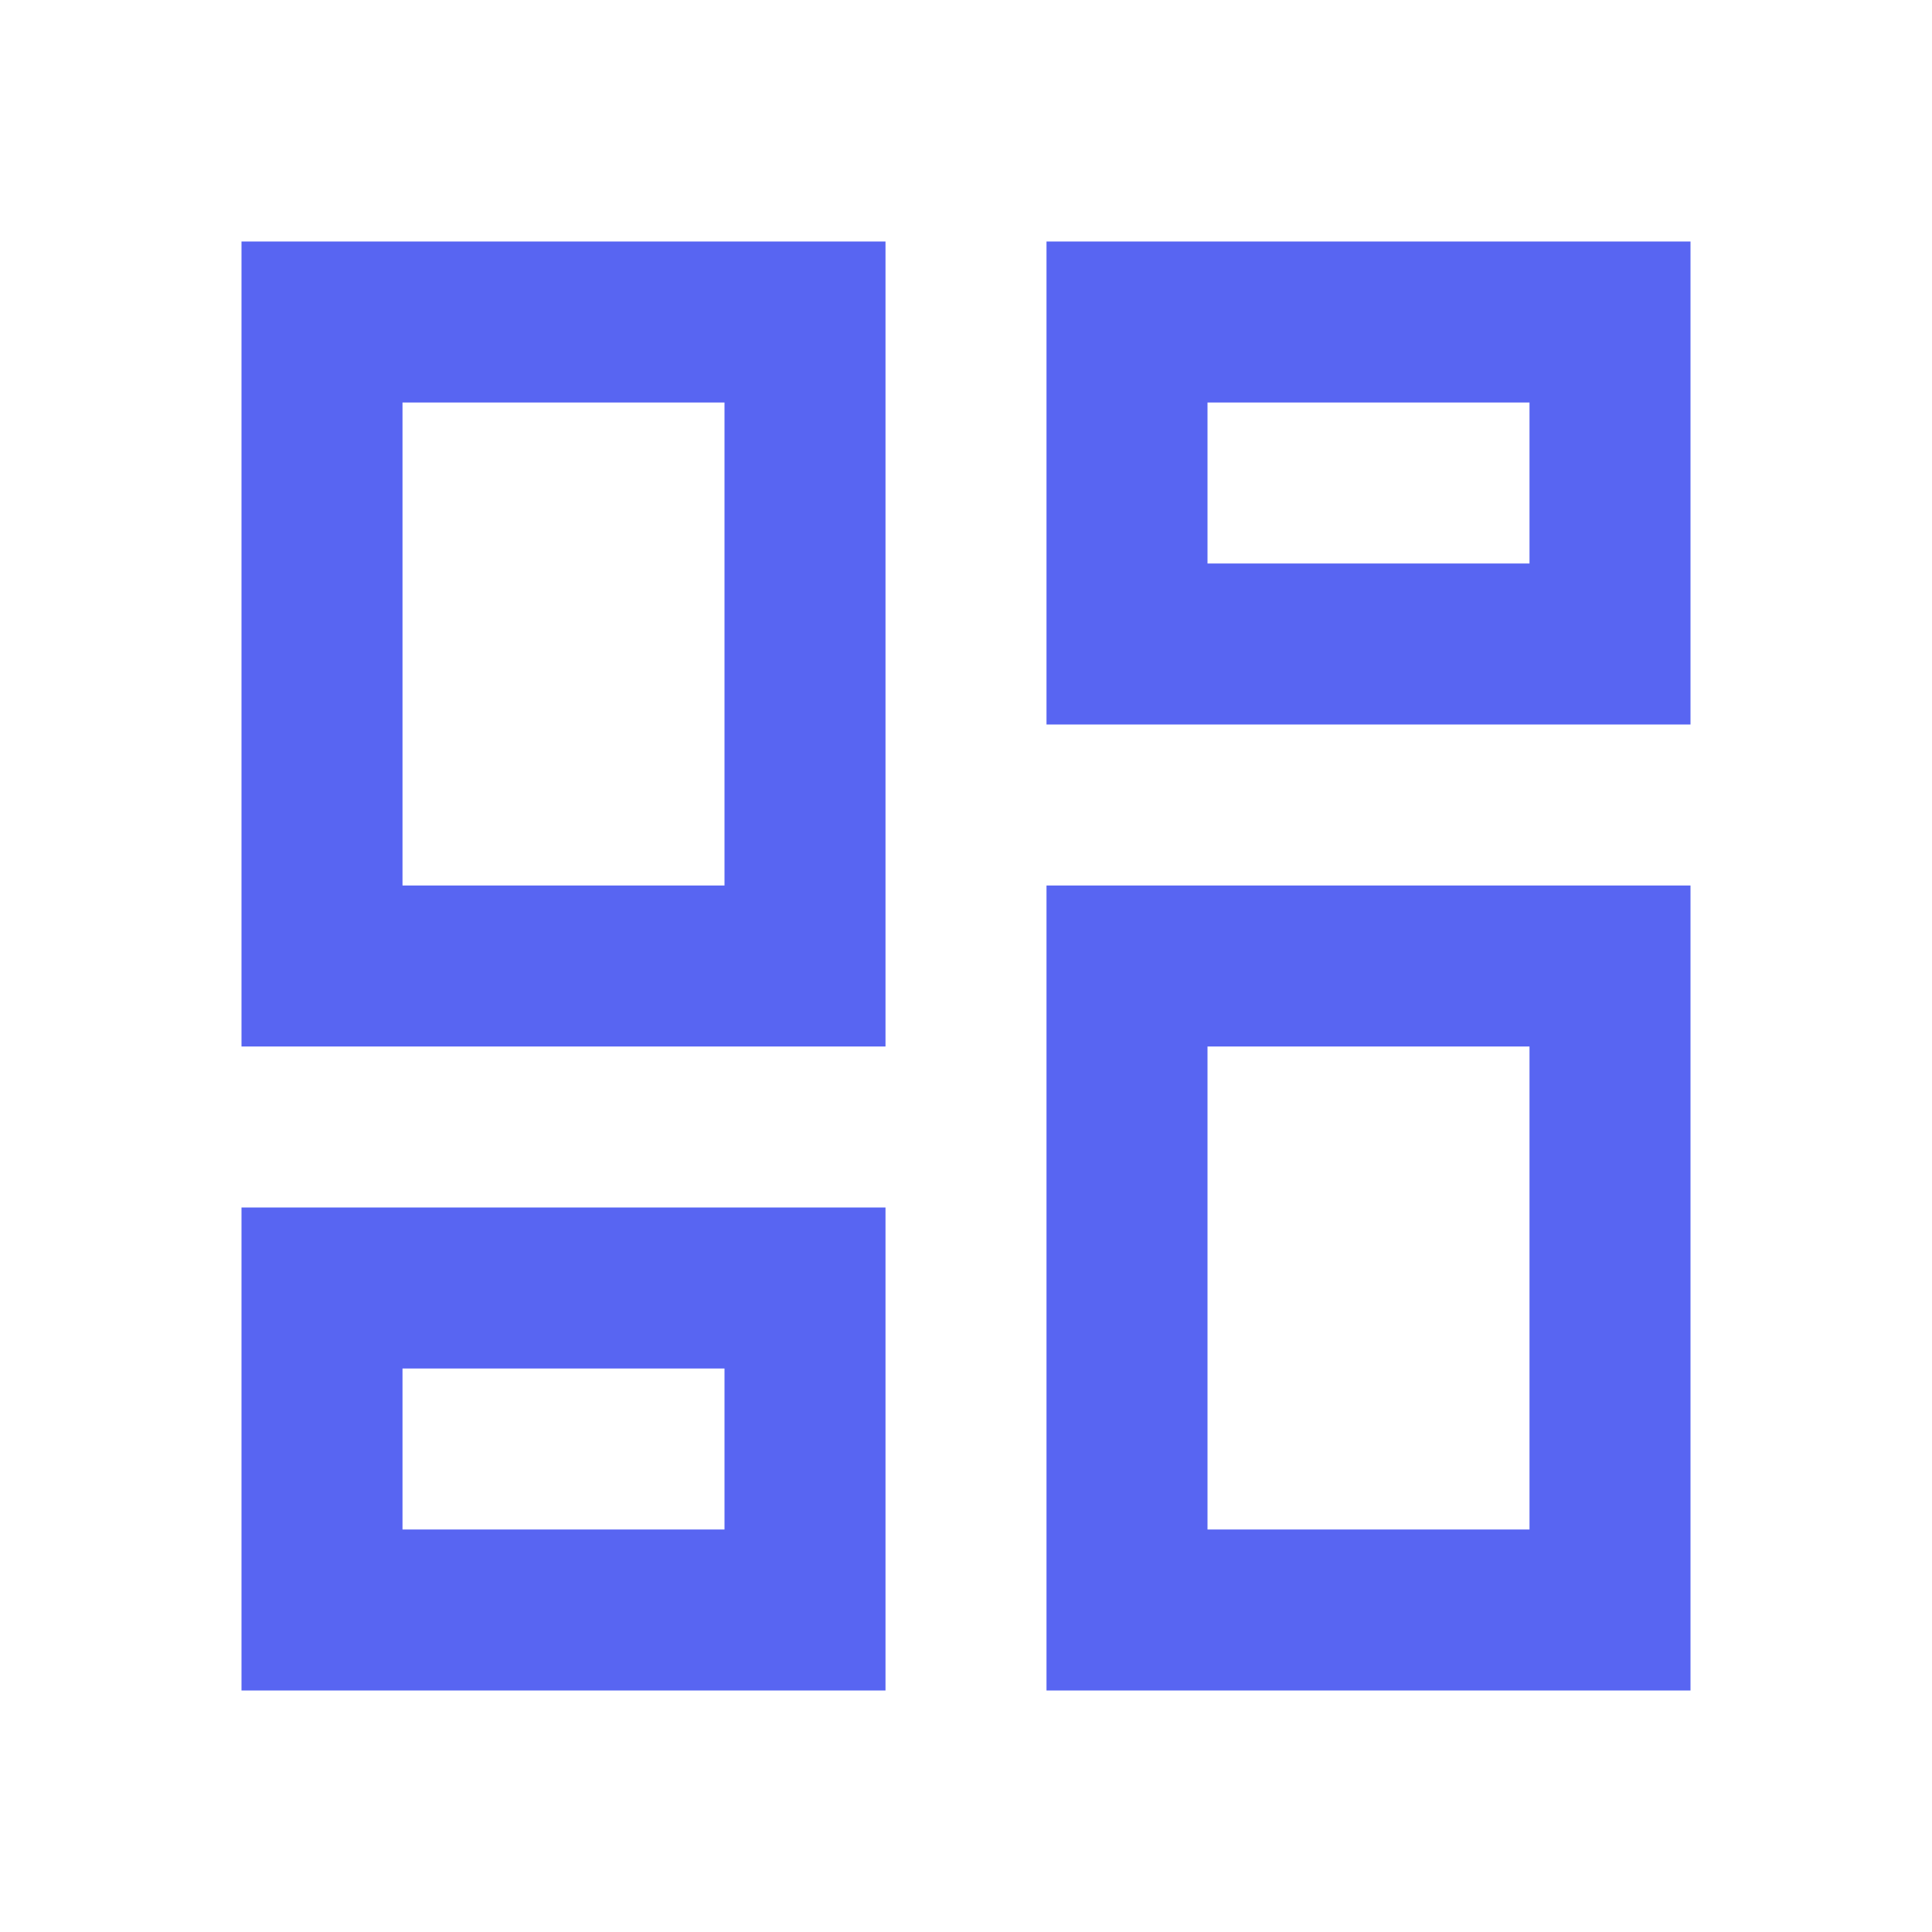
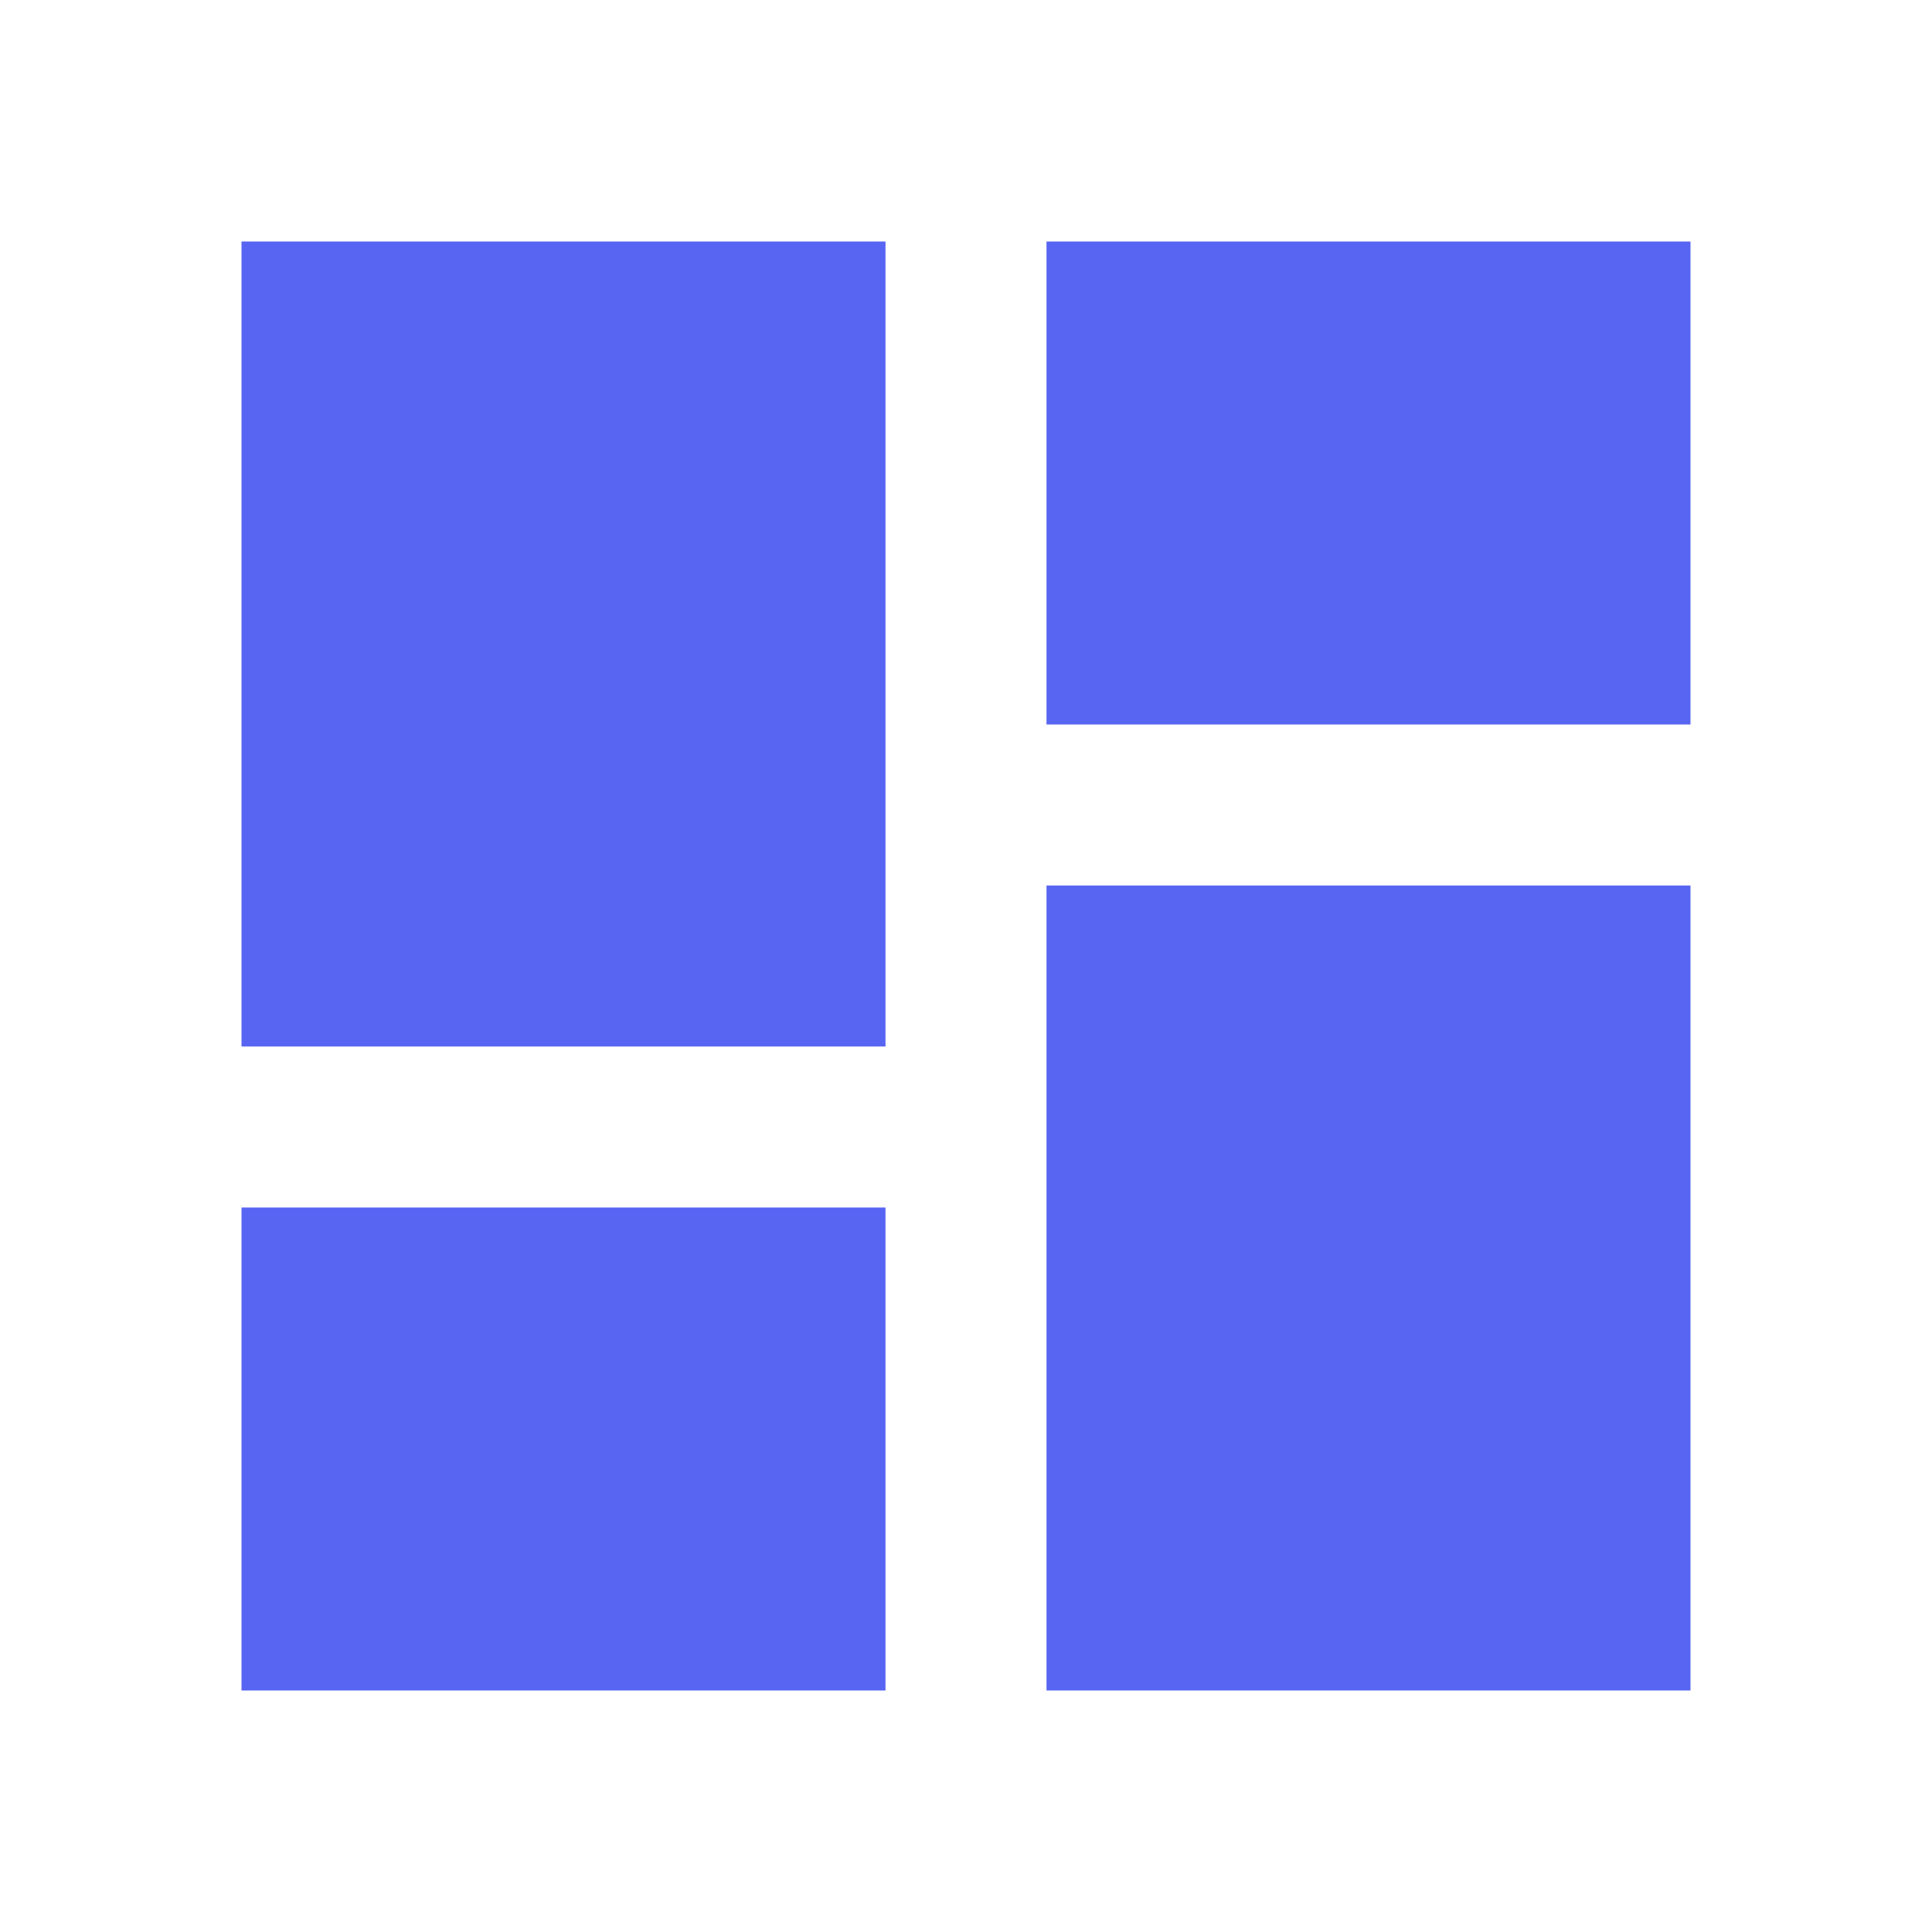
<svg xmlns="http://www.w3.org/2000/svg" height="24px" viewBox="0 -960 960 960" width="24px" fill="#5865f2">
-   <path d="M520-600v-240h320v240H520ZM120-440v-400h320v400H120Zm400 320v-400h320v400H520Zm-400 0v-240h320v240H120Zm80-400h160v-240H200v240Zm400 320h160v-240H600v240Zm0-480h160v-80H600v80ZM200-200h160v-80H200v80Zm160-320Zm240-160Zm0 240ZM360-280Z" />
+   <path d="M520-600v-240h320v240H520ZM120-440v-400h320v400H120Zm400 320v-400h320v400H520Zm-400 0v-240h320v240H120Z" />
</svg>
